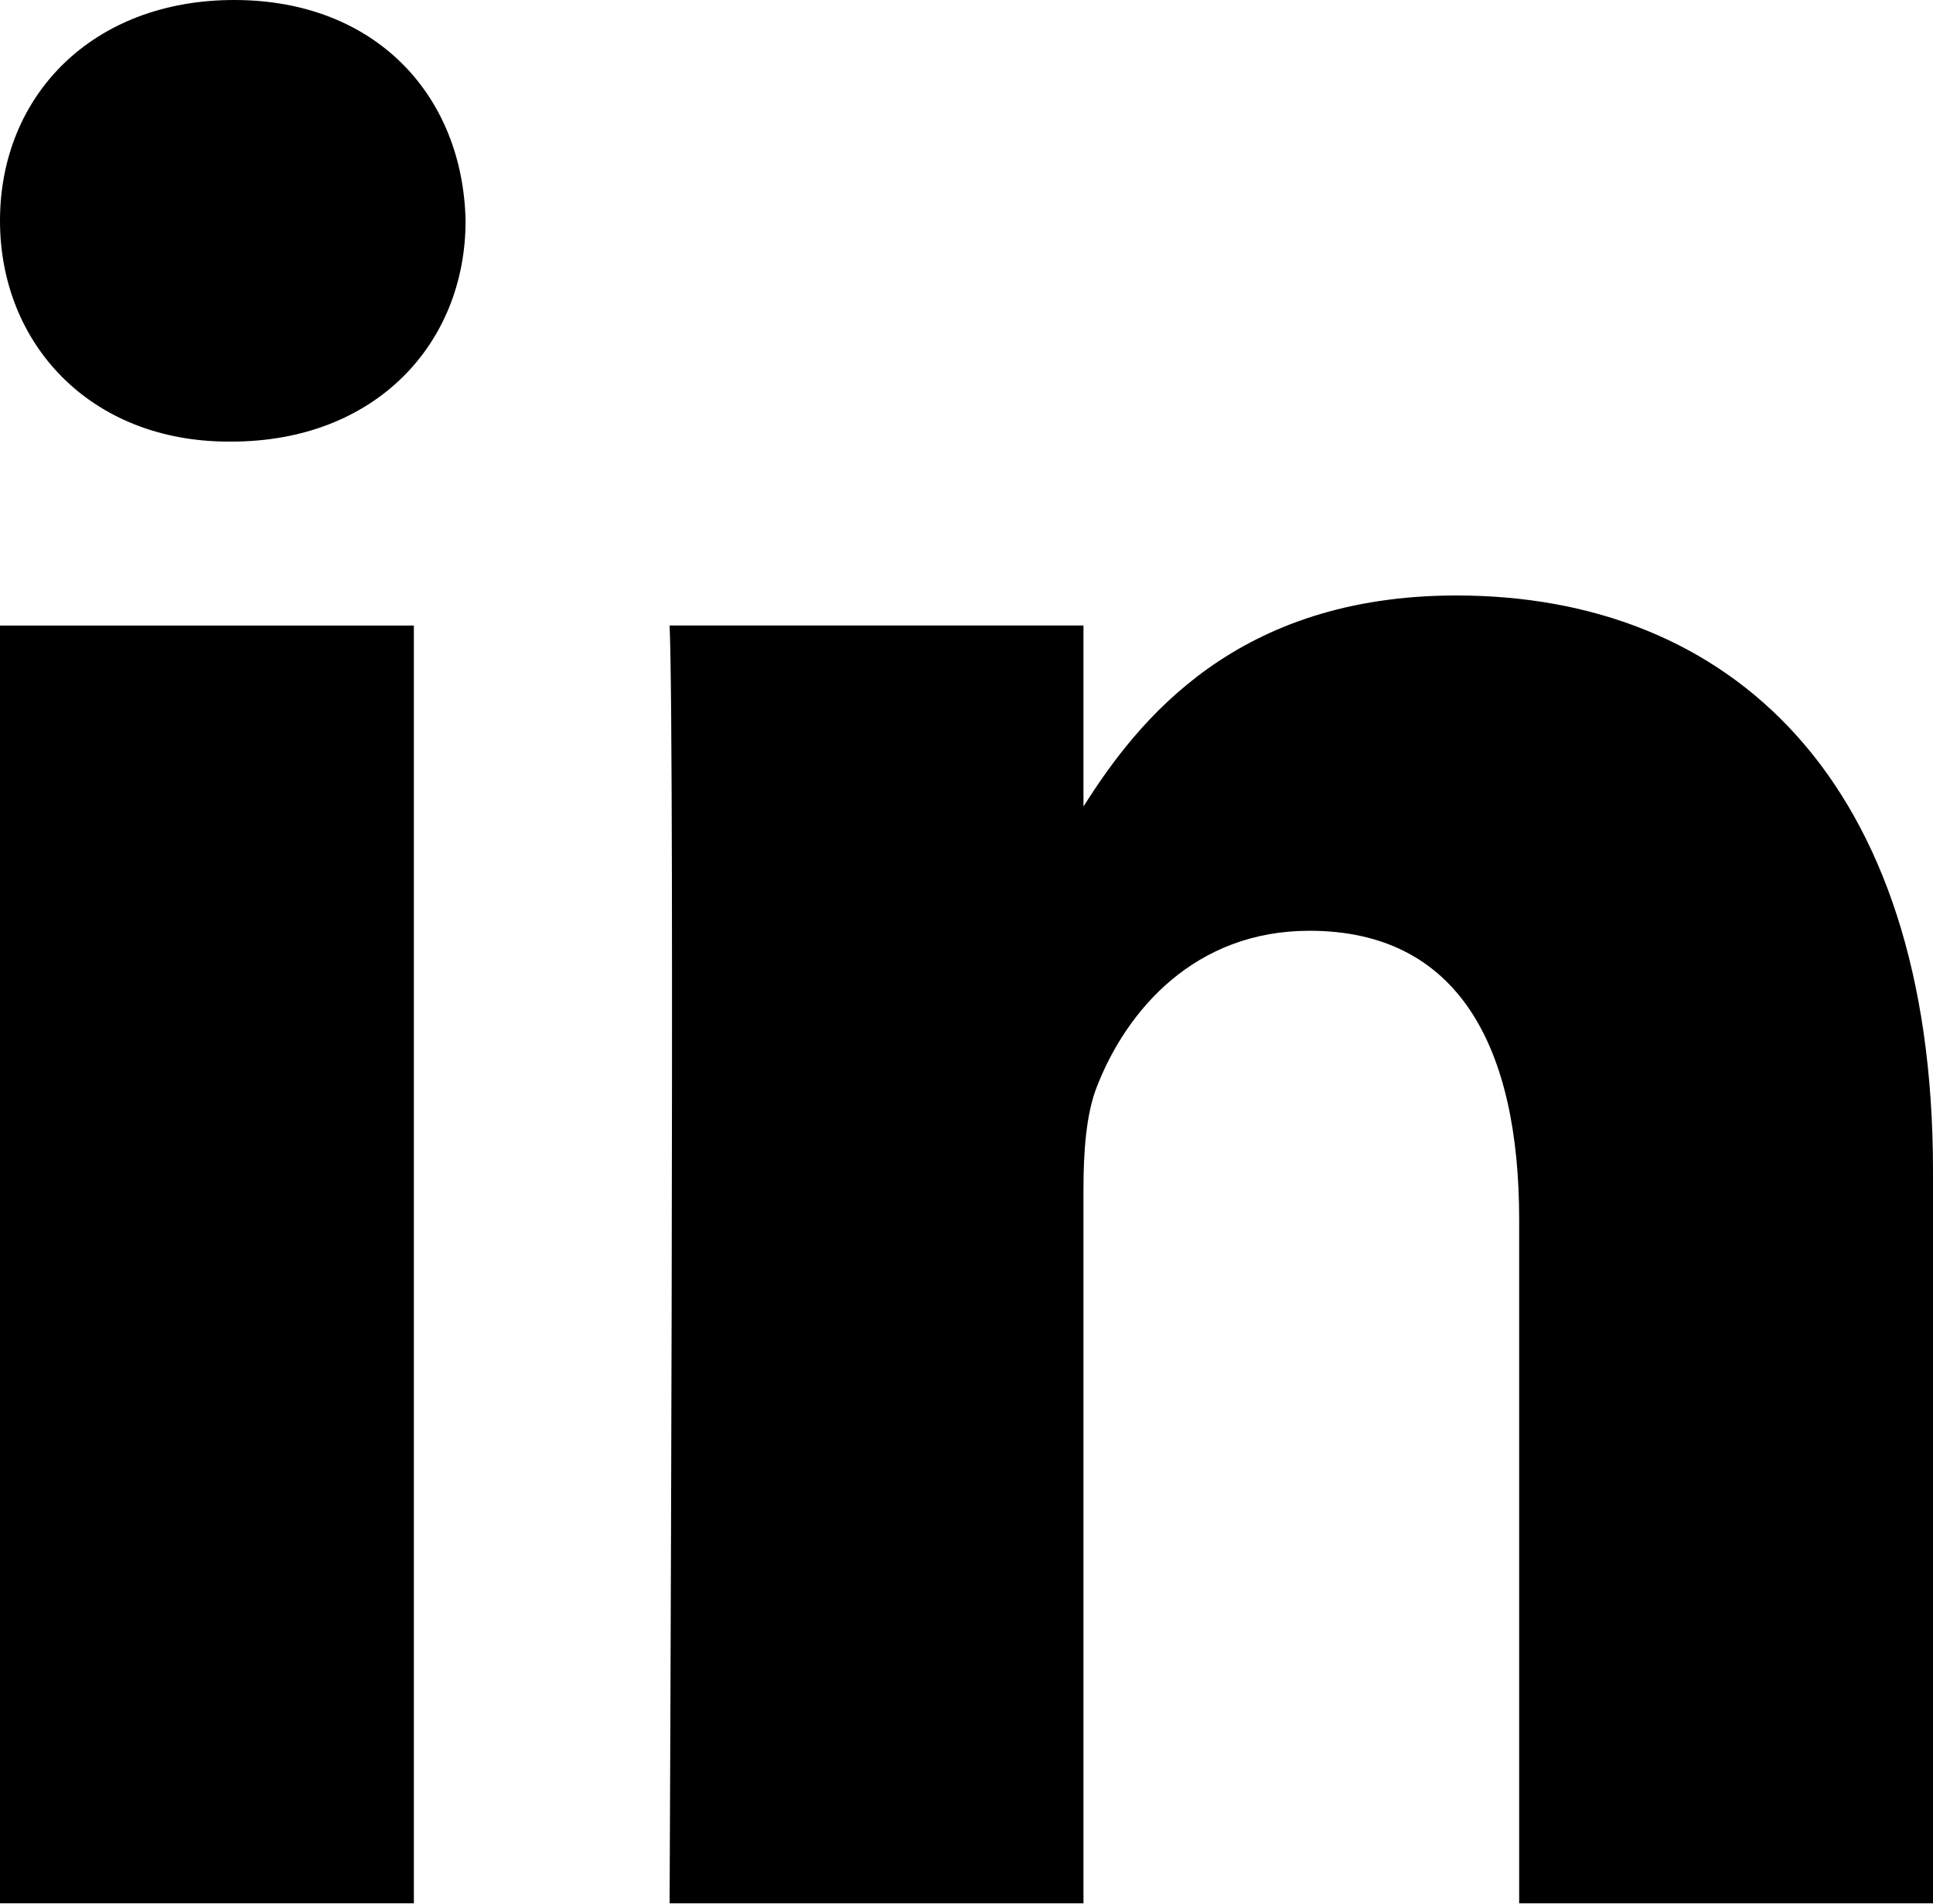
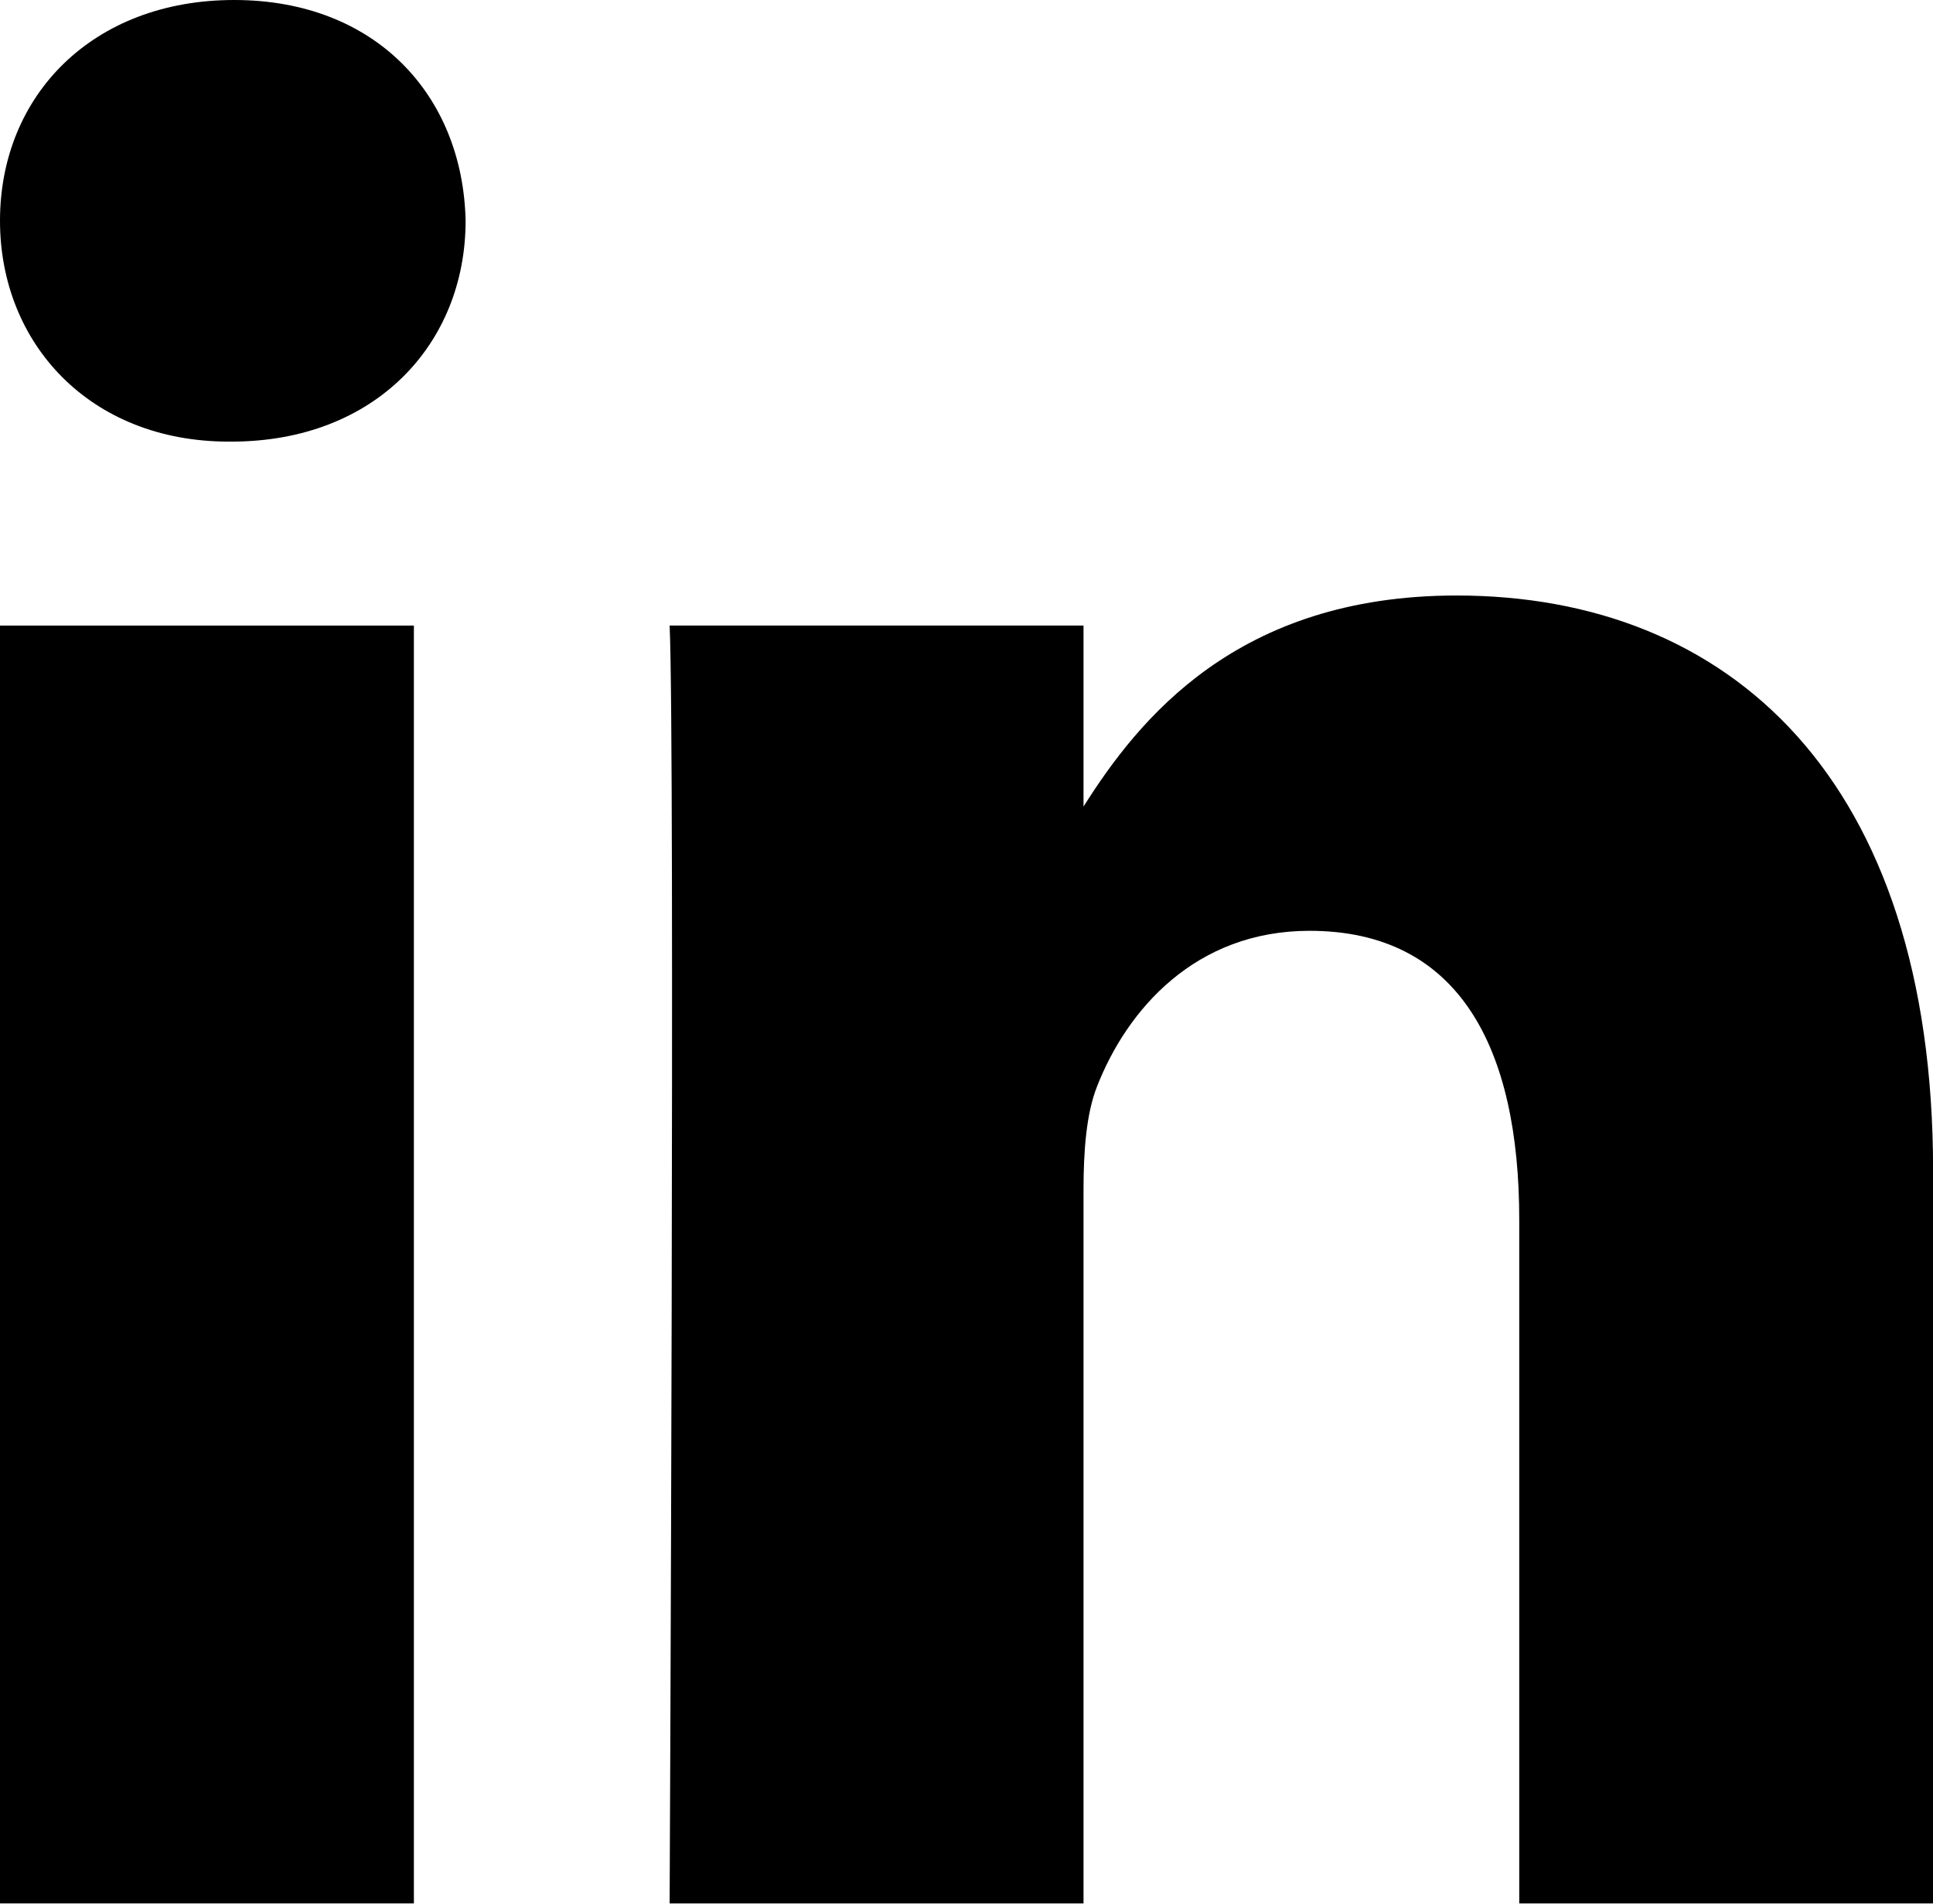
- <svg xmlns="http://www.w3.org/2000/svg" version="1.1" id="Layer_1" x="0px" y="0px" width="62.04px" height="61.076px" viewBox="0 0 62.04 61.076" enable-background="new 0 0 62.04 61.076" xml:space="preserve">
-   <g>
-     <path d="M7.515,0C2.971,0,0,3.063,0,7.083c0,3.937,2.883,7.087,7.342,7.087h0.085c4.631,0,7.516-3.15,7.516-7.087   C14.856,3.063,12.058,0,7.515,0z" />
-     <rect y="20.073" width="13.283" height="41.002" />
-     <path d="M46.747,19.108c-7.052,0-10.209,3.98-11.973,6.772v-5.808H21.491c0.175,3.848,0,41.003,0,41.003h13.283V38.176   c0-1.226,0.087-2.448,0.438-3.325c0.96-2.449,3.146-4.984,6.815-4.984c4.808,0,6.731,3.76,6.731,9.271v21.937H62.04V37.564   C62.04,24.97,55.487,19.108,46.747,19.108z" />
+ <svg xmlns="http://www.w3.org/2000/svg" width="4.3mm" height="4.233mm" viewBox="0 0 4.3 4.233" version="1.1" id="svg1457">
+   <defs id="defs1451" />
+   <g id="layer1" transform="translate(-49.58436,-139.743)">
+     <g id="g863" transform="matrix(0.06931368,0,0,0.06931368,49.58436,139.743)" style="fill:#000000">
+       <path id="path857" d="M 7.515,0 C 2.971,0 0,3.063 0,7.083 0,11.02 2.883,14.17 7.342,14.17 h 0.085 c 4.631,0 7.516,-3.15 7.516,-7.087 C 14.856,3.063 12.058,0 7.515,0 Z" style="fill:#000000" />
+       <rect id="rect859" height="41.002" width="13.283" y="20.073" x="0" style="fill:#000000" />
+       <path id="path861" d="m 46.747,19.108 c -7.052,0 -10.209,3.98 -11.973,6.772 V 20.072 H 21.491 c 0.175,3.848 0,41.003 0,41.003 H 34.774 V 38.176 c 0,-1.226 0.087,-2.448 0.438,-3.325 0.96,-2.449 3.146,-4.984 6.815,-4.984 4.808,0 6.731,3.76 6.731,9.271 V 61.075 H 62.04 V 37.564 C 62.04,24.97 55.487,19.108 46.747,19.108 Z" style="fill:#000000" />
+     </g>
  </g>
</svg>
